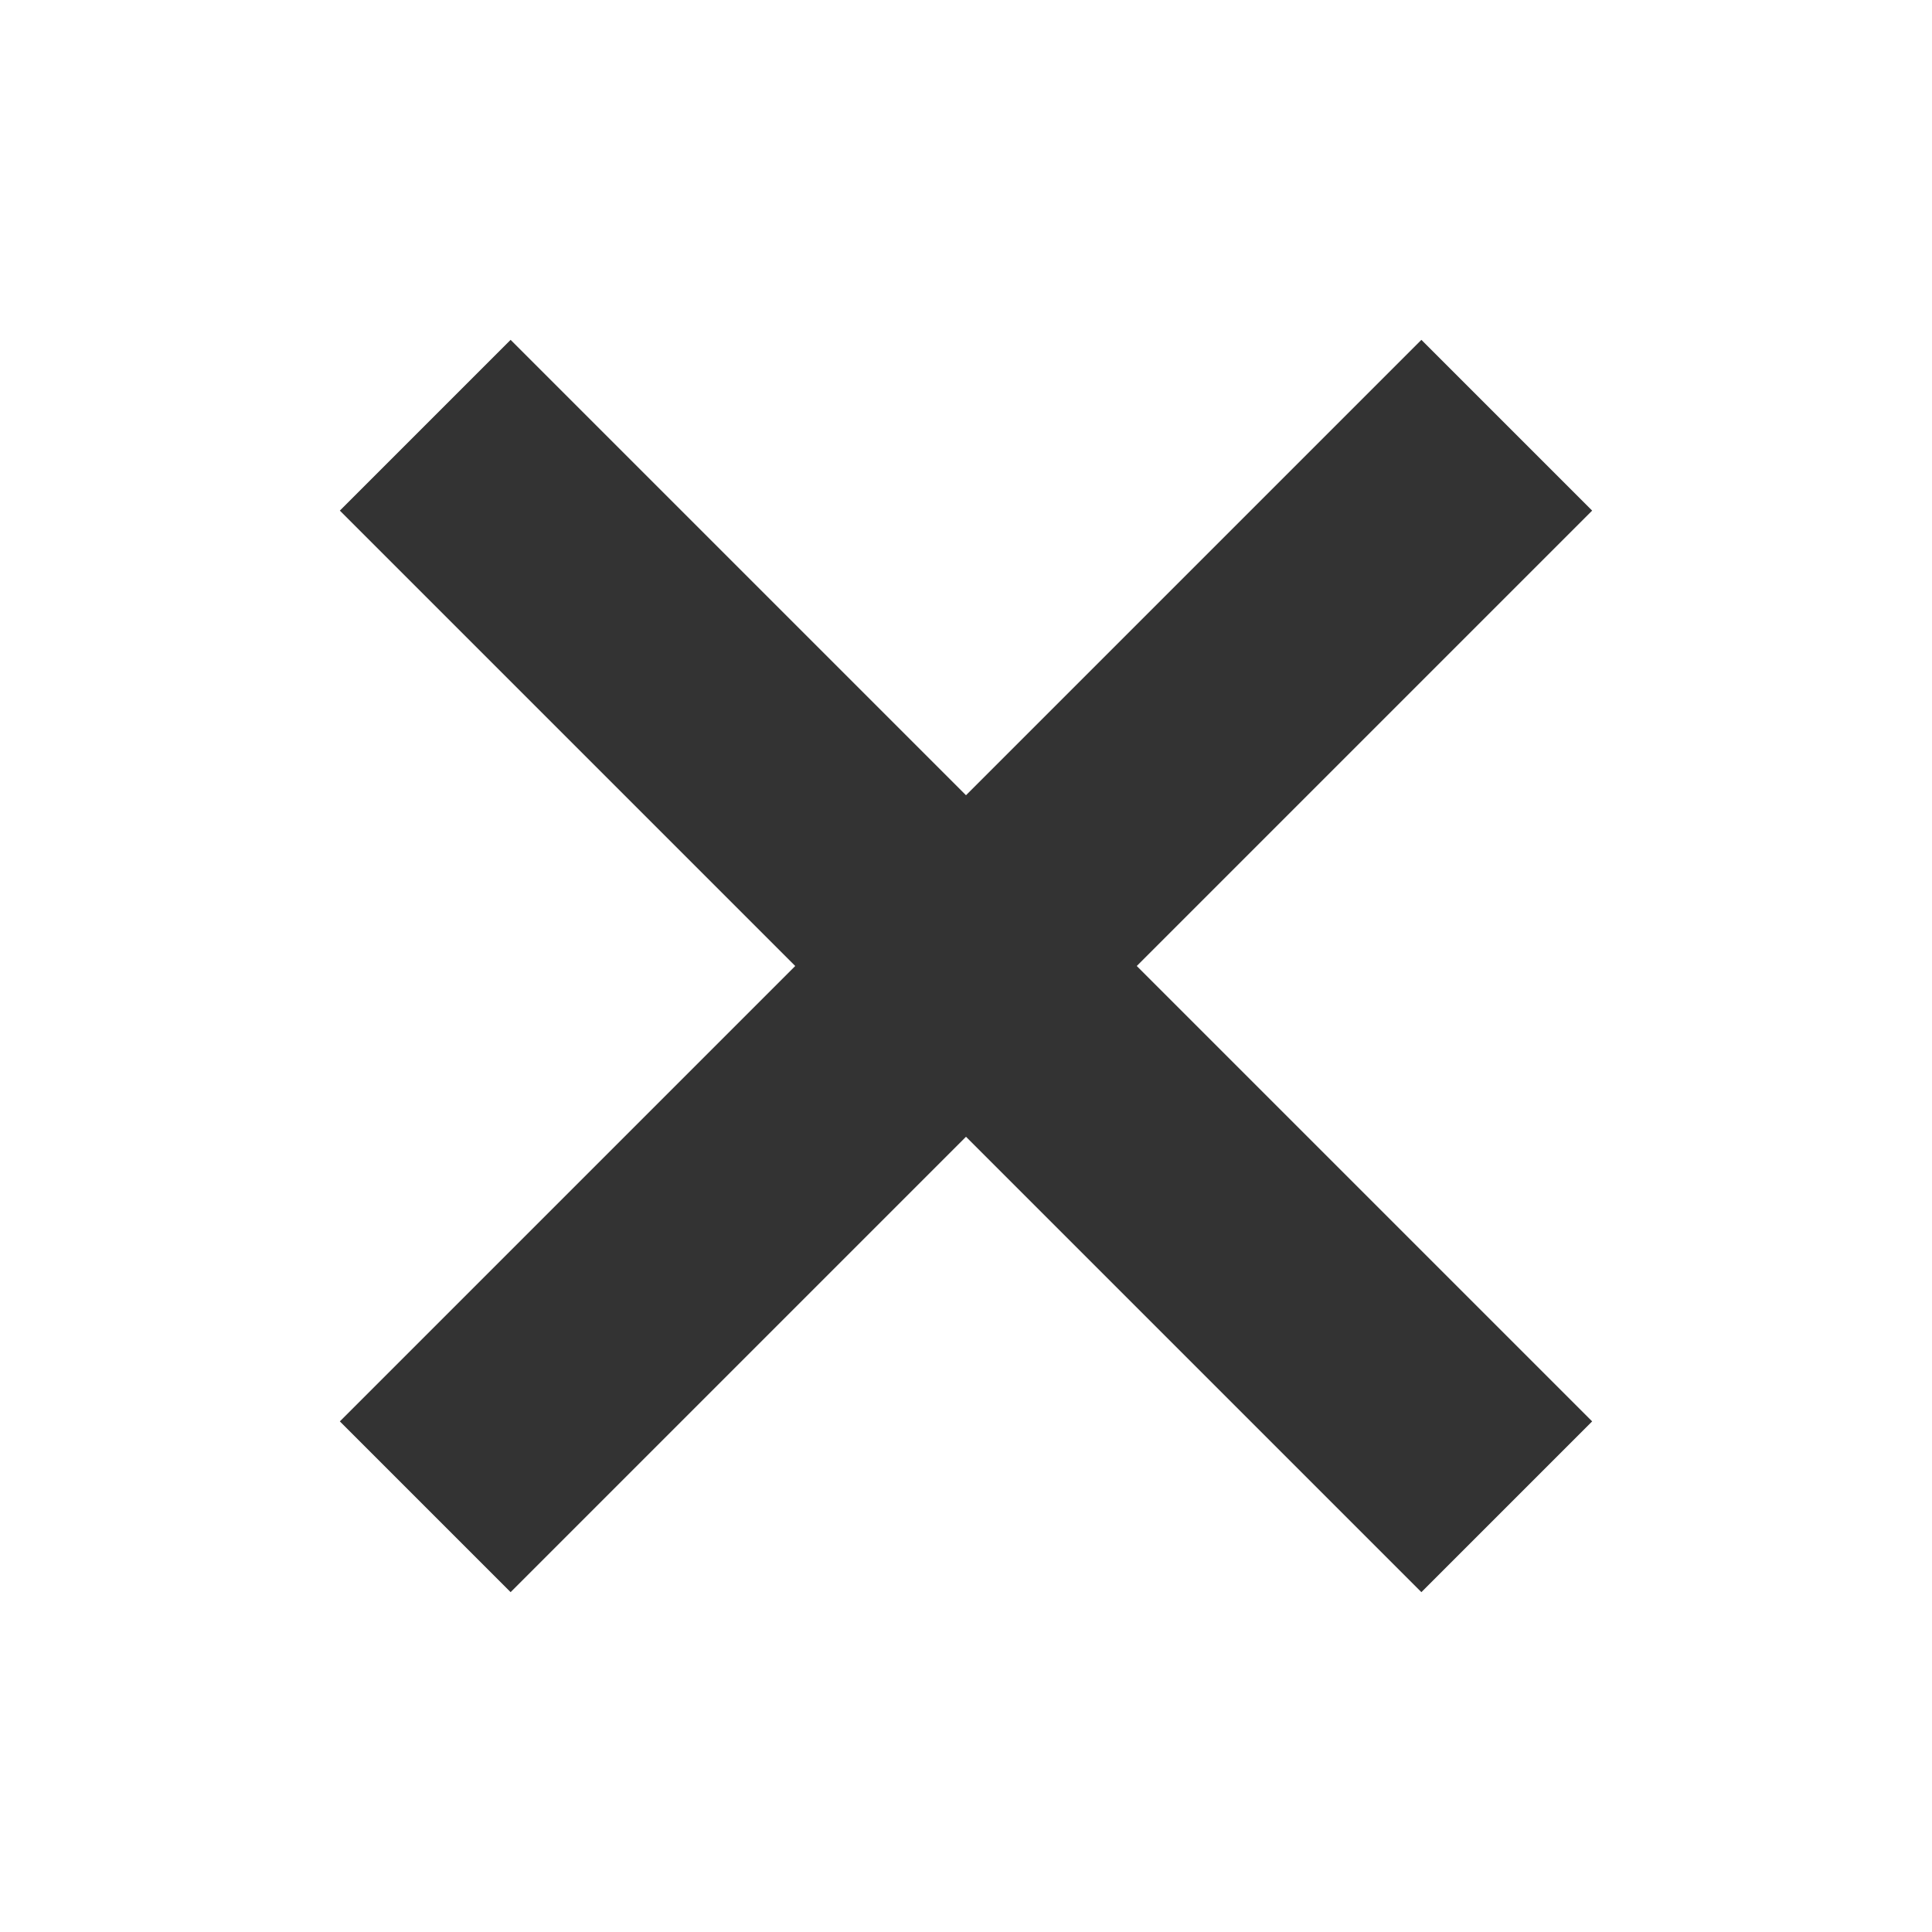
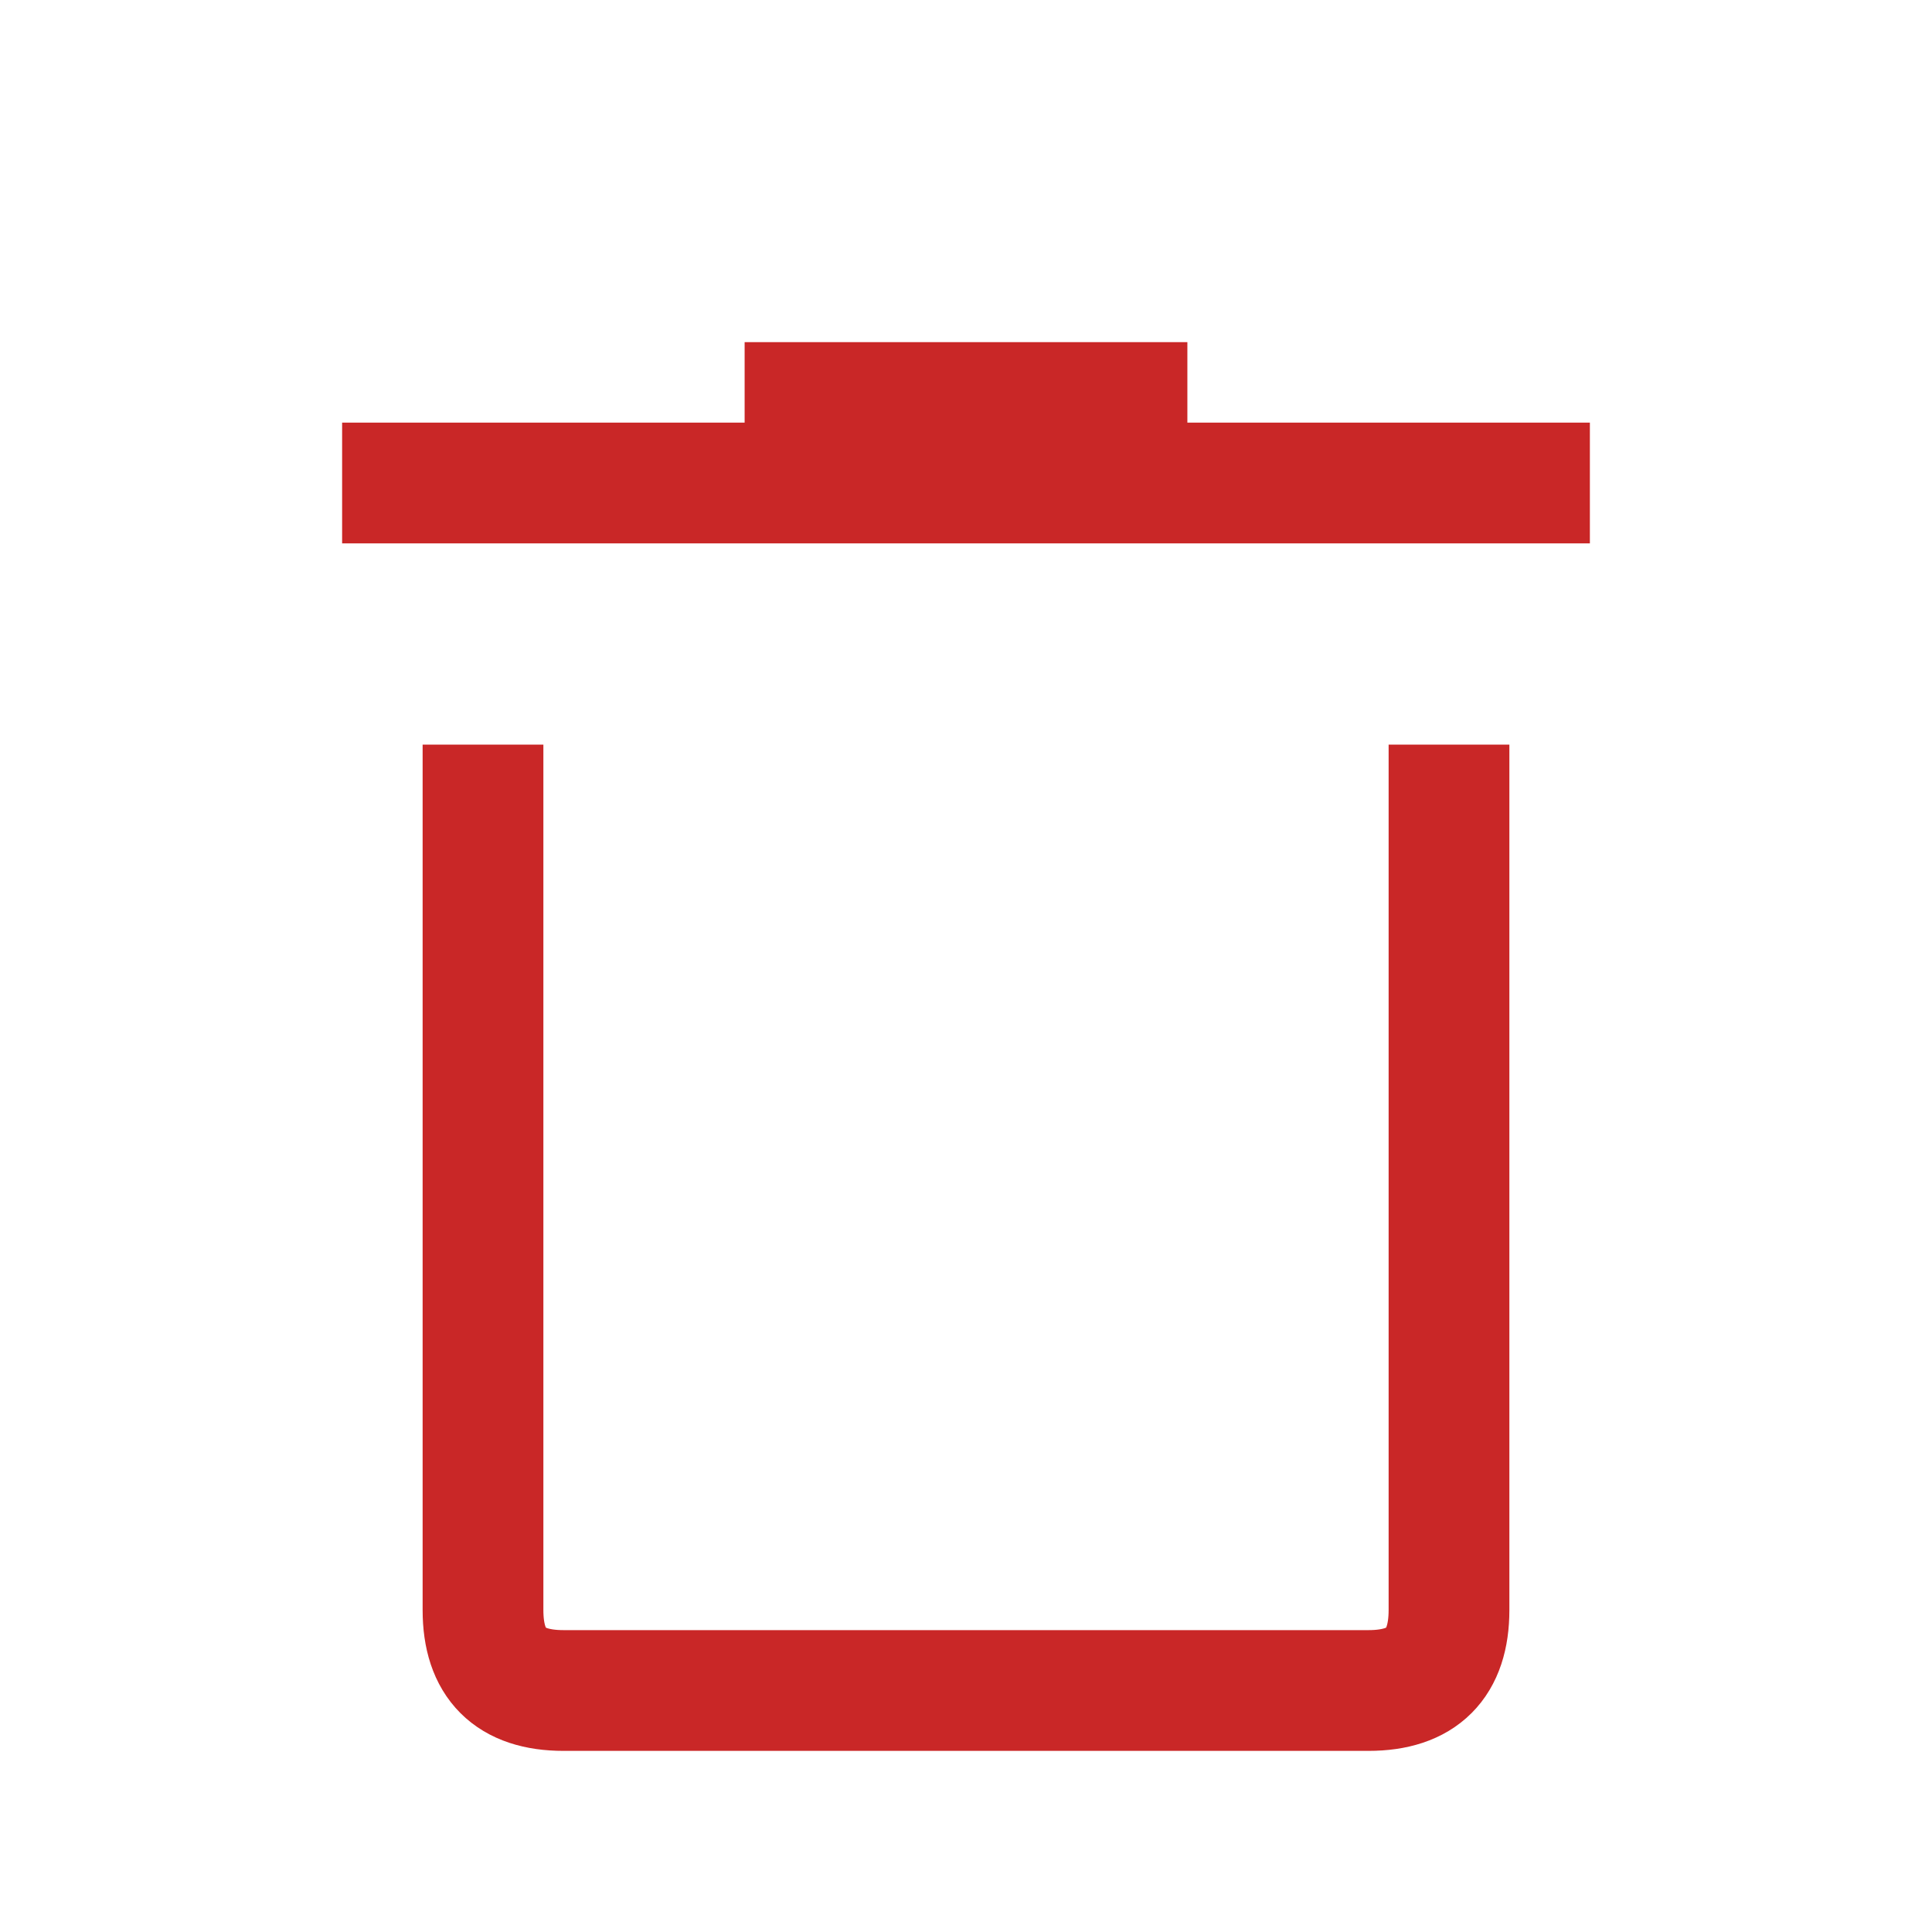
- <svg xmlns="http://www.w3.org/2000/svg" role="img" width="16px" height="16px" viewBox="0 0 24 24" aria-labelledby="closeIconTitle" stroke="#333" stroke-width="3" stroke-linecap="square" stroke-linejoin="miter" fill="none" color="#333">
-   <path d="M6.343 6.343L17.657 17.657M6.343 17.657L17.657 6.343" />
+ <svg xmlns="http://www.w3.org/2000/svg" role="img" width="32px" height="32px" viewBox="0 0 24 24" aria-labelledby="binIconTitle" stroke="#c92727" stroke-width="1.5" stroke-linecap="square" stroke-linejoin="miter" fill="none" color="#333">
+   <path d="M19 6L5 6M14 5L10 5M6 10L6 20C6 20.667 6.333 21 7 21 7.667 21 11 21 17 21 17.667 21 18 20.667 18 20 18 19.333 18 16 18 10" />
</svg>
